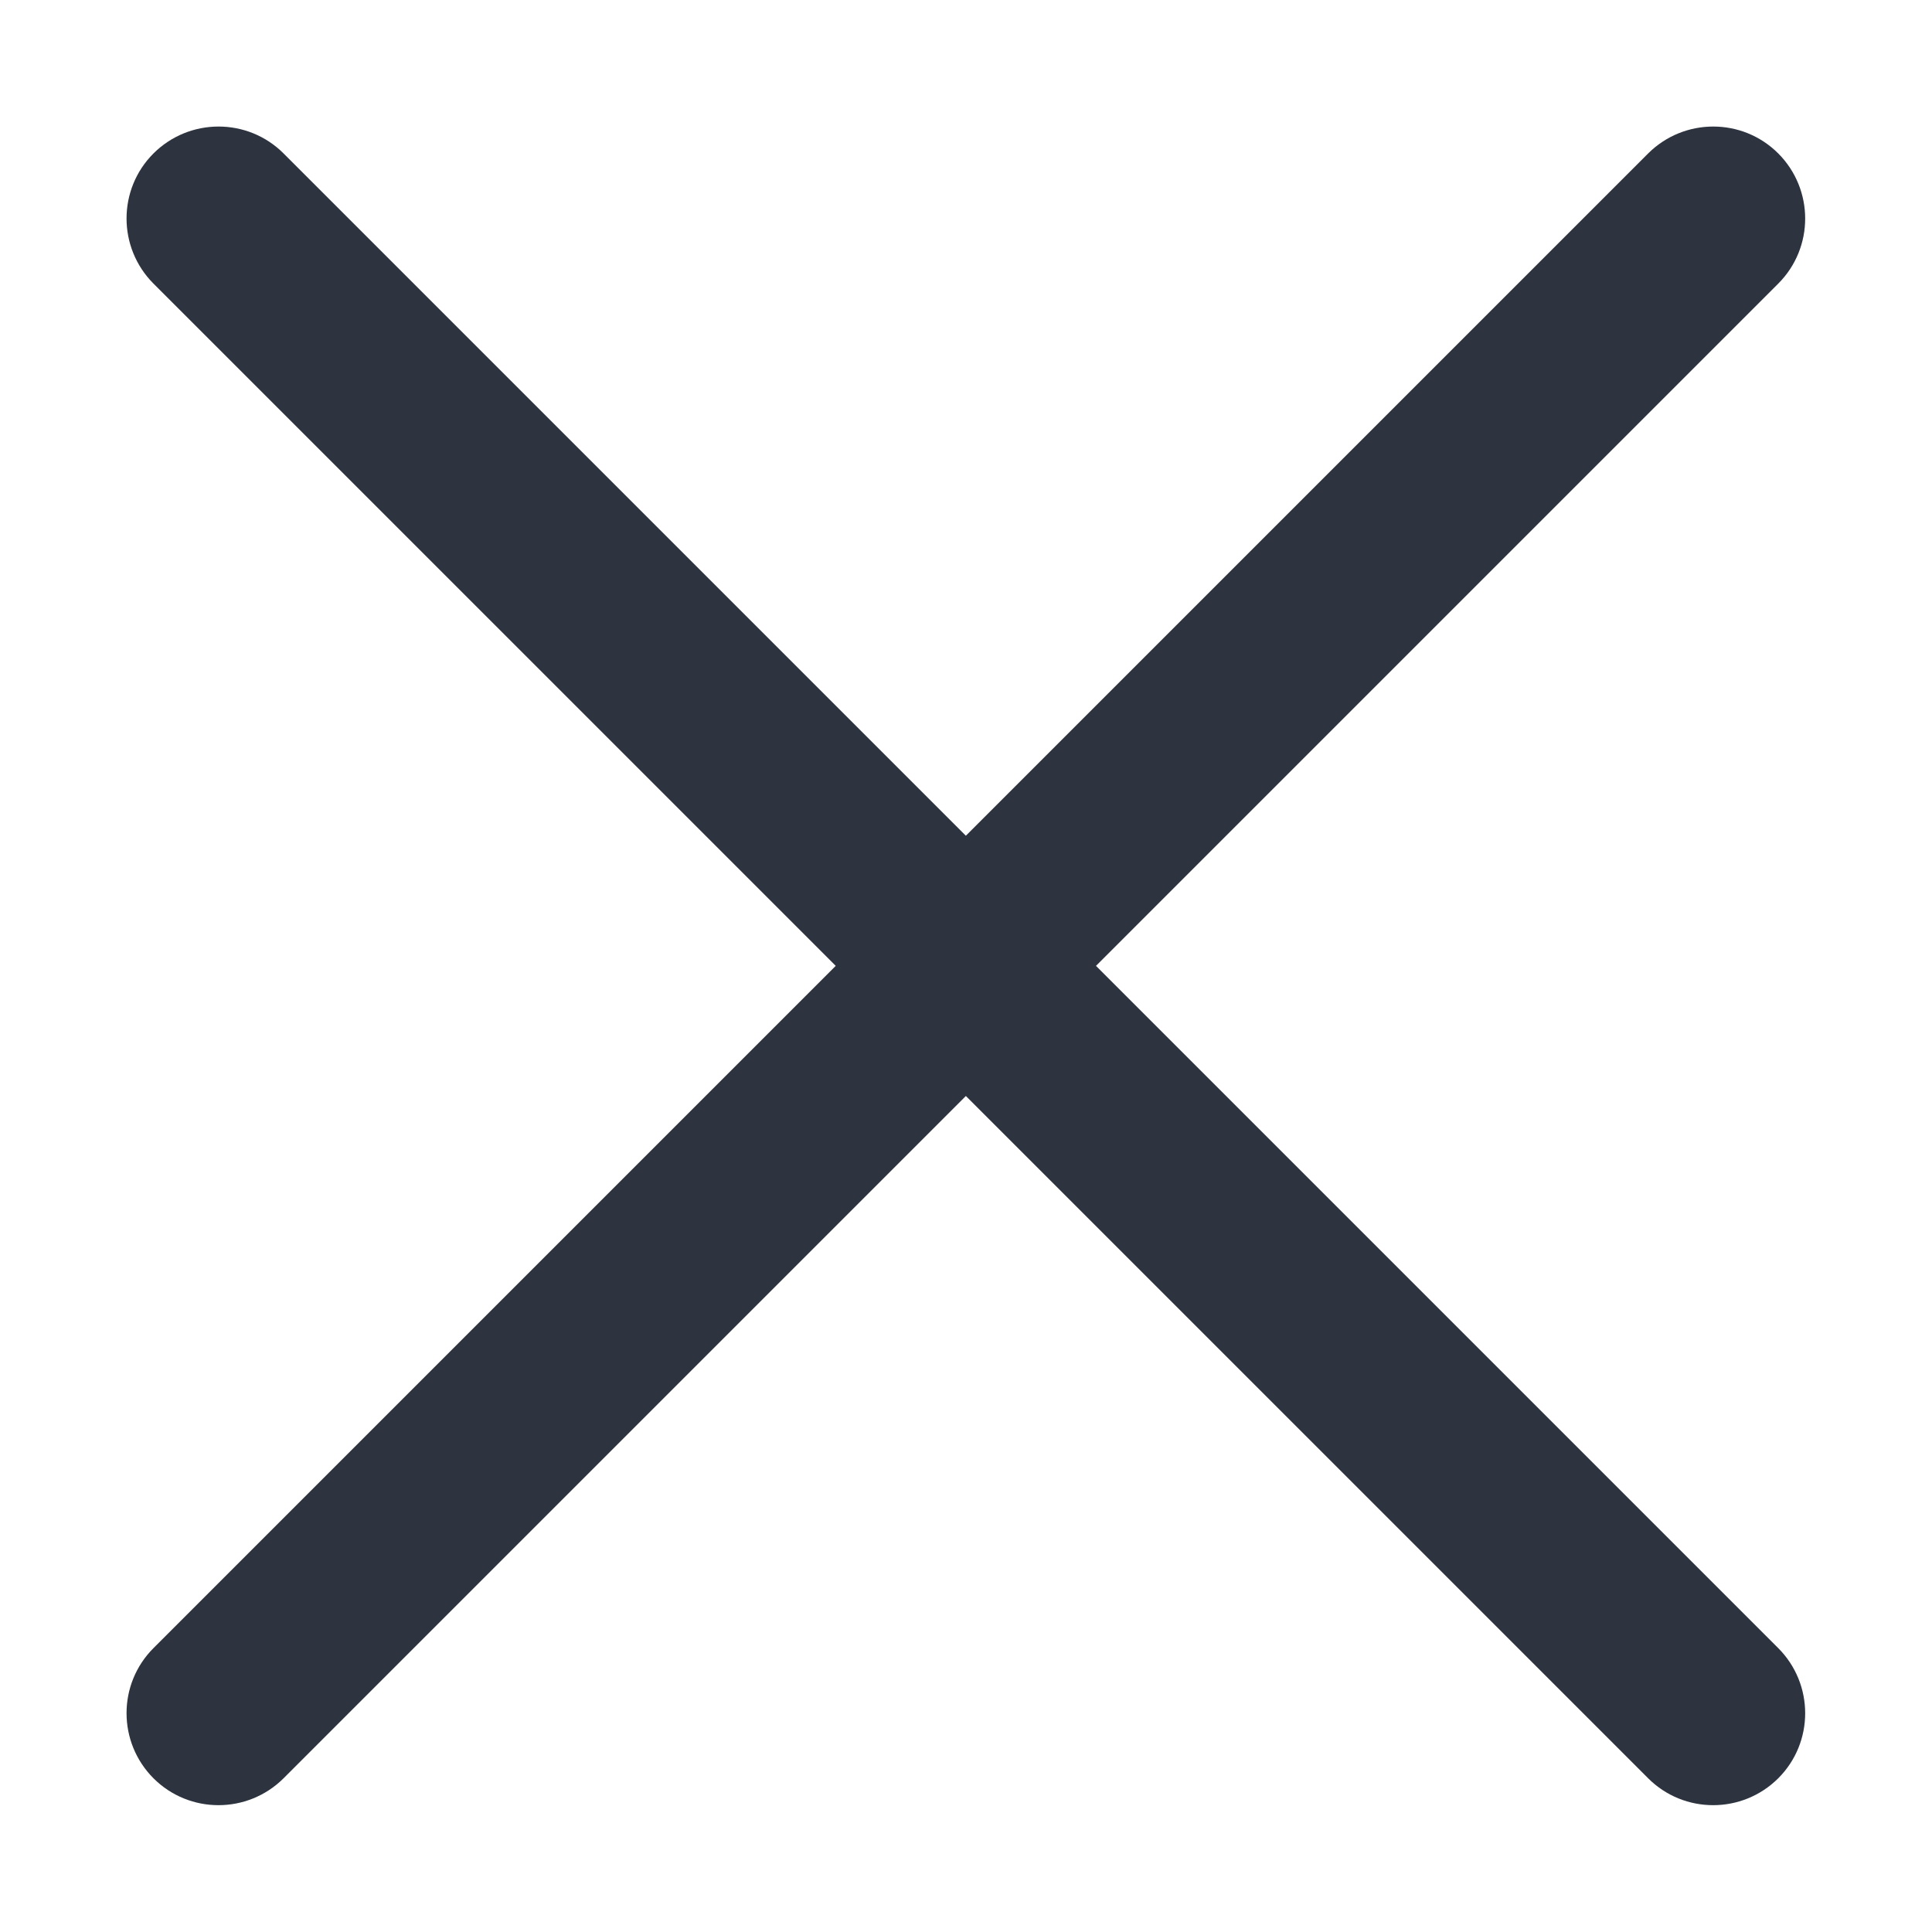
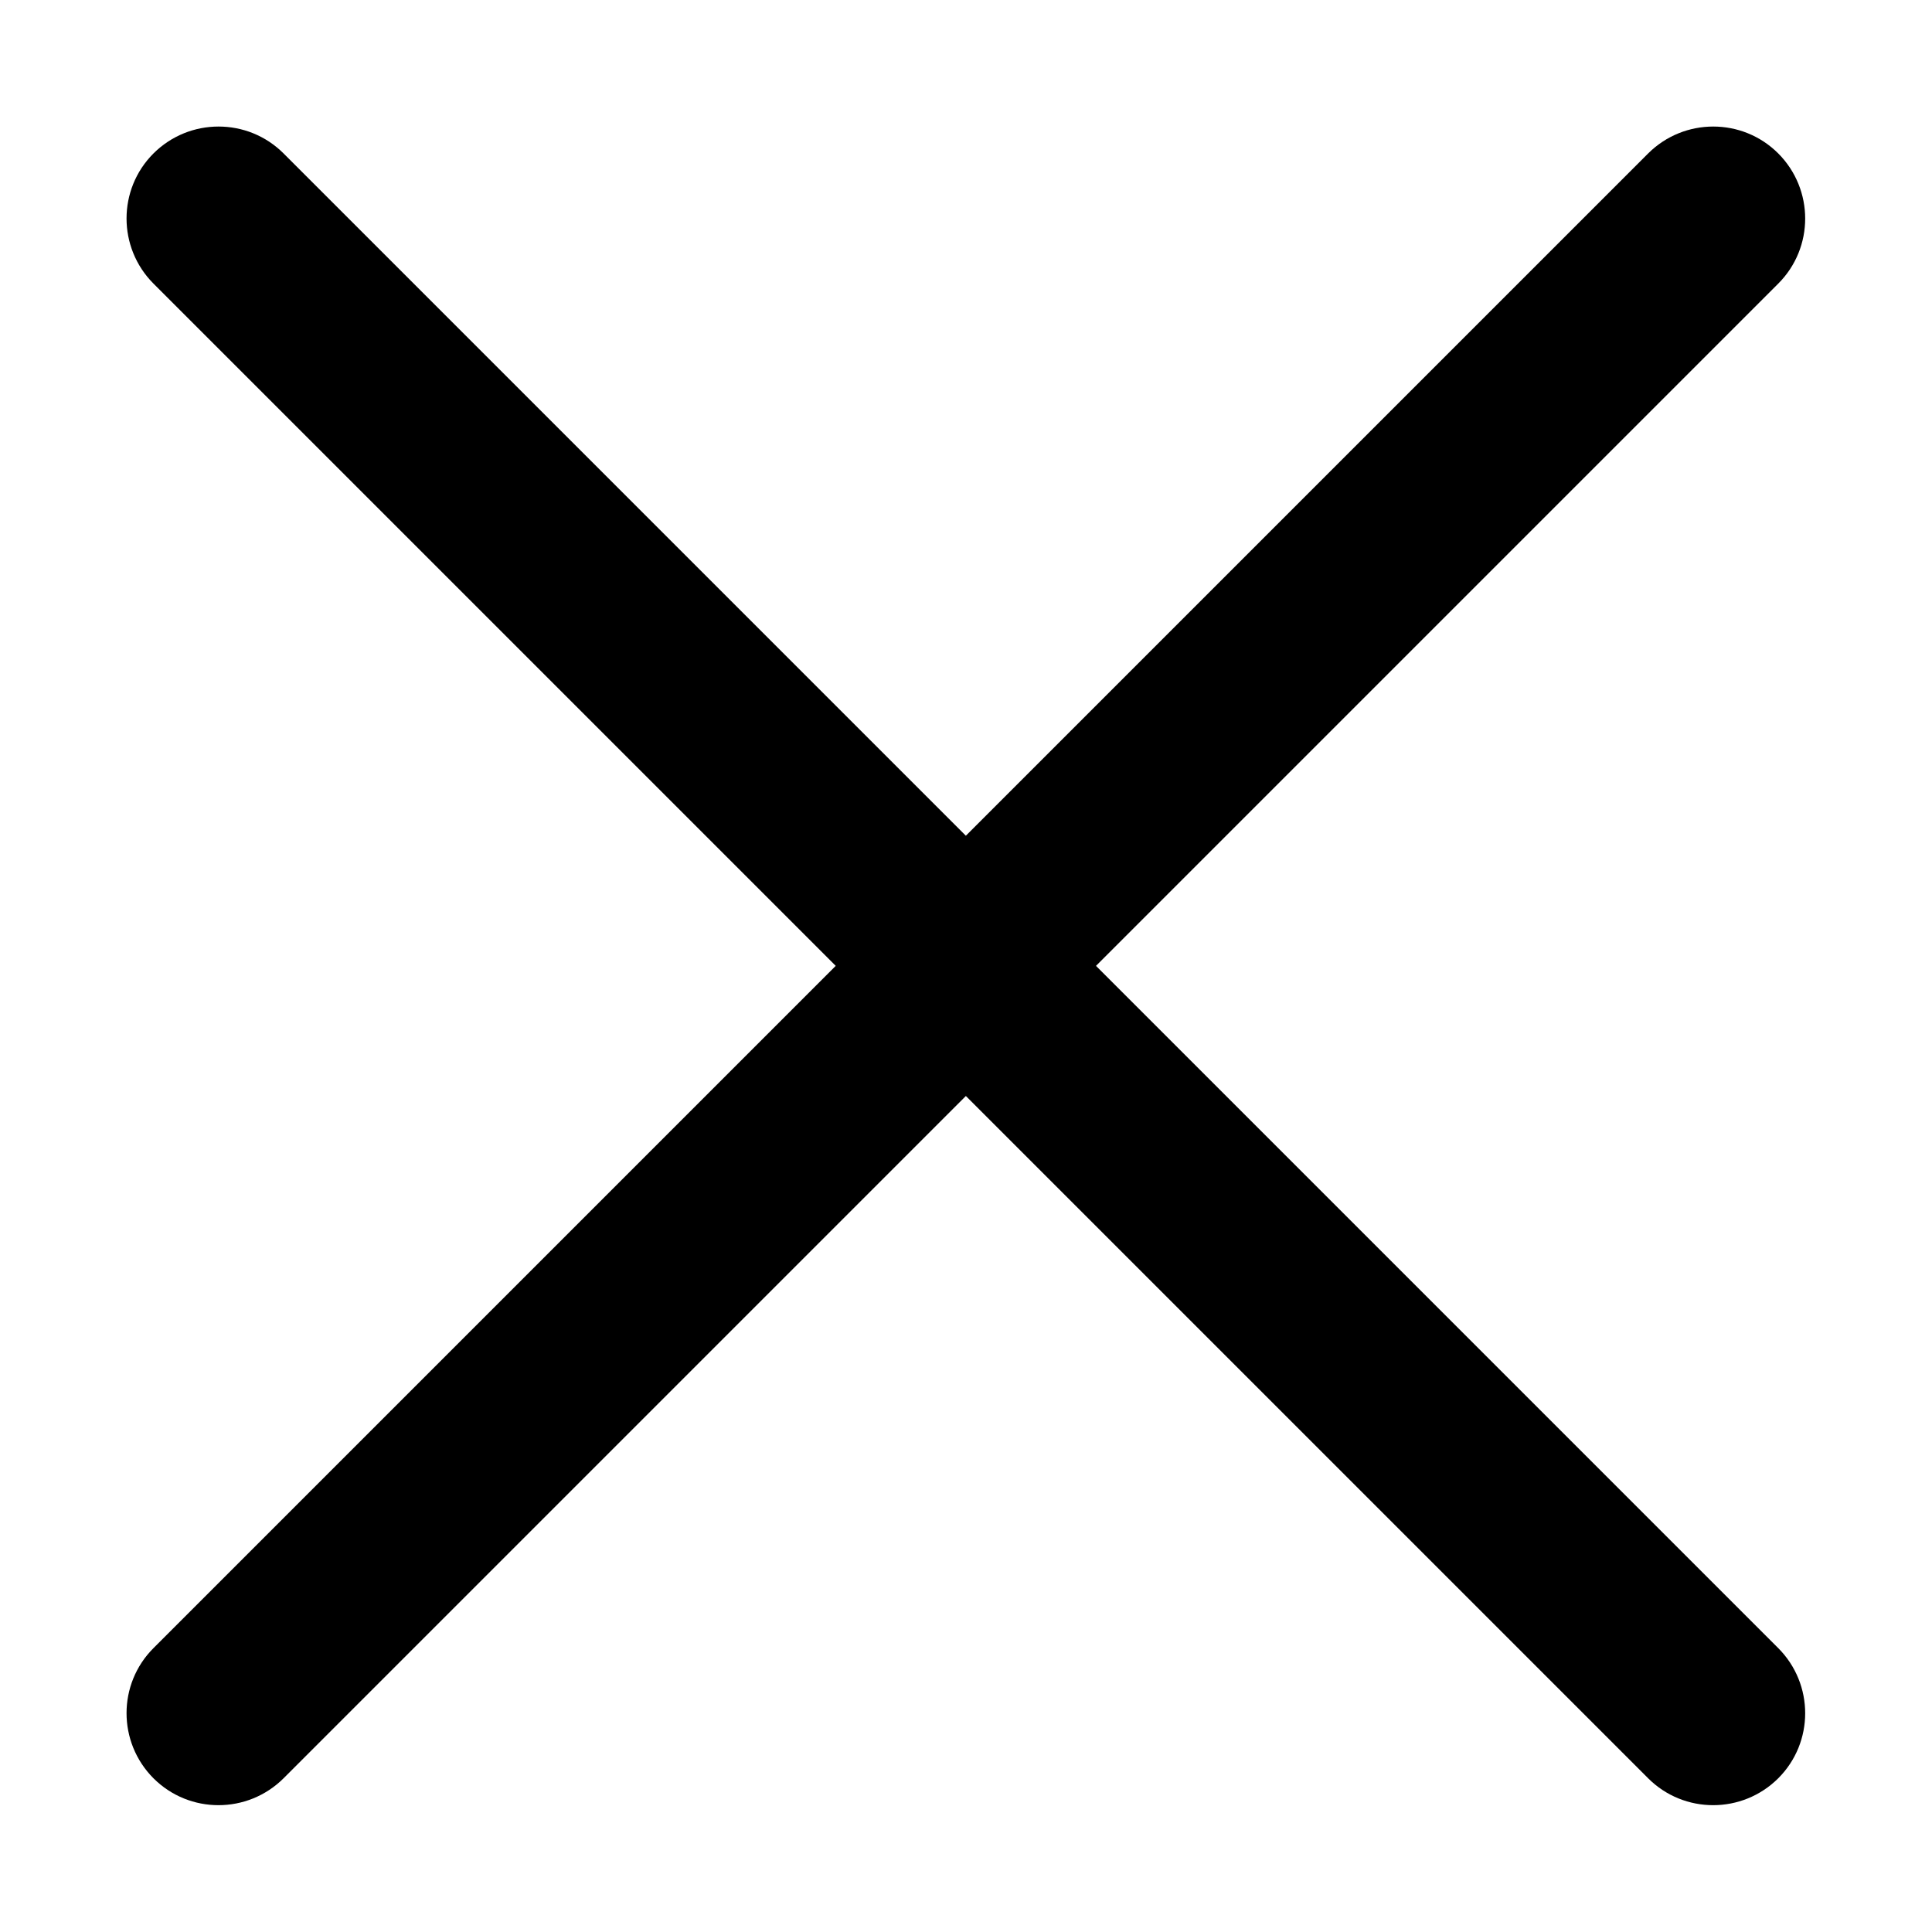
- <svg xmlns="http://www.w3.org/2000/svg" width="14" height="14" viewBox="0 0 14 14" fill="none">
-   <path fill-rule="evenodd" clip-rule="evenodd" d="M12.886 2.055c.26-.26.26-.682 0-.943-.26-.26-.682-.26-.943 0L6.999 6.056 2.055 1.112c-.26-.26-.682-.26-.943 0-.26.26-.26.682 0 .943l4.944 4.944-4.944 4.944c-.26.26-.26.682 0 .943.26.26.682.26.943 0l4.944-4.944L11.943 12.886c.26.26.682.26.943 0 .26-.26.26-.682 0-.943L7.942 6.999l4.944-4.944Z" fill="#2D3440" />
+ <svg xmlns="http://www.w3.org/2000/svg" width="14" height="14" viewBox="0 0 14 14">
+   <path fill-rule="evenodd" clip-rule="evenodd" d="M12.886 2.055c.26-.26.26-.682 0-.943-.26-.26-.682-.26-.943 0L6.999 6.056 2.055 1.112c-.26-.26-.682-.26-.943 0-.26.26-.26.682 0 .943l4.944 4.944-4.944 4.944c-.26.26-.26.682 0 .943.26.26.682.26.943 0l4.944-4.944L11.943 12.886c.26.26.682.26.943 0 .26-.26.26-.682 0-.943L7.942 6.999l4.944-4.944Z" />
</svg>
